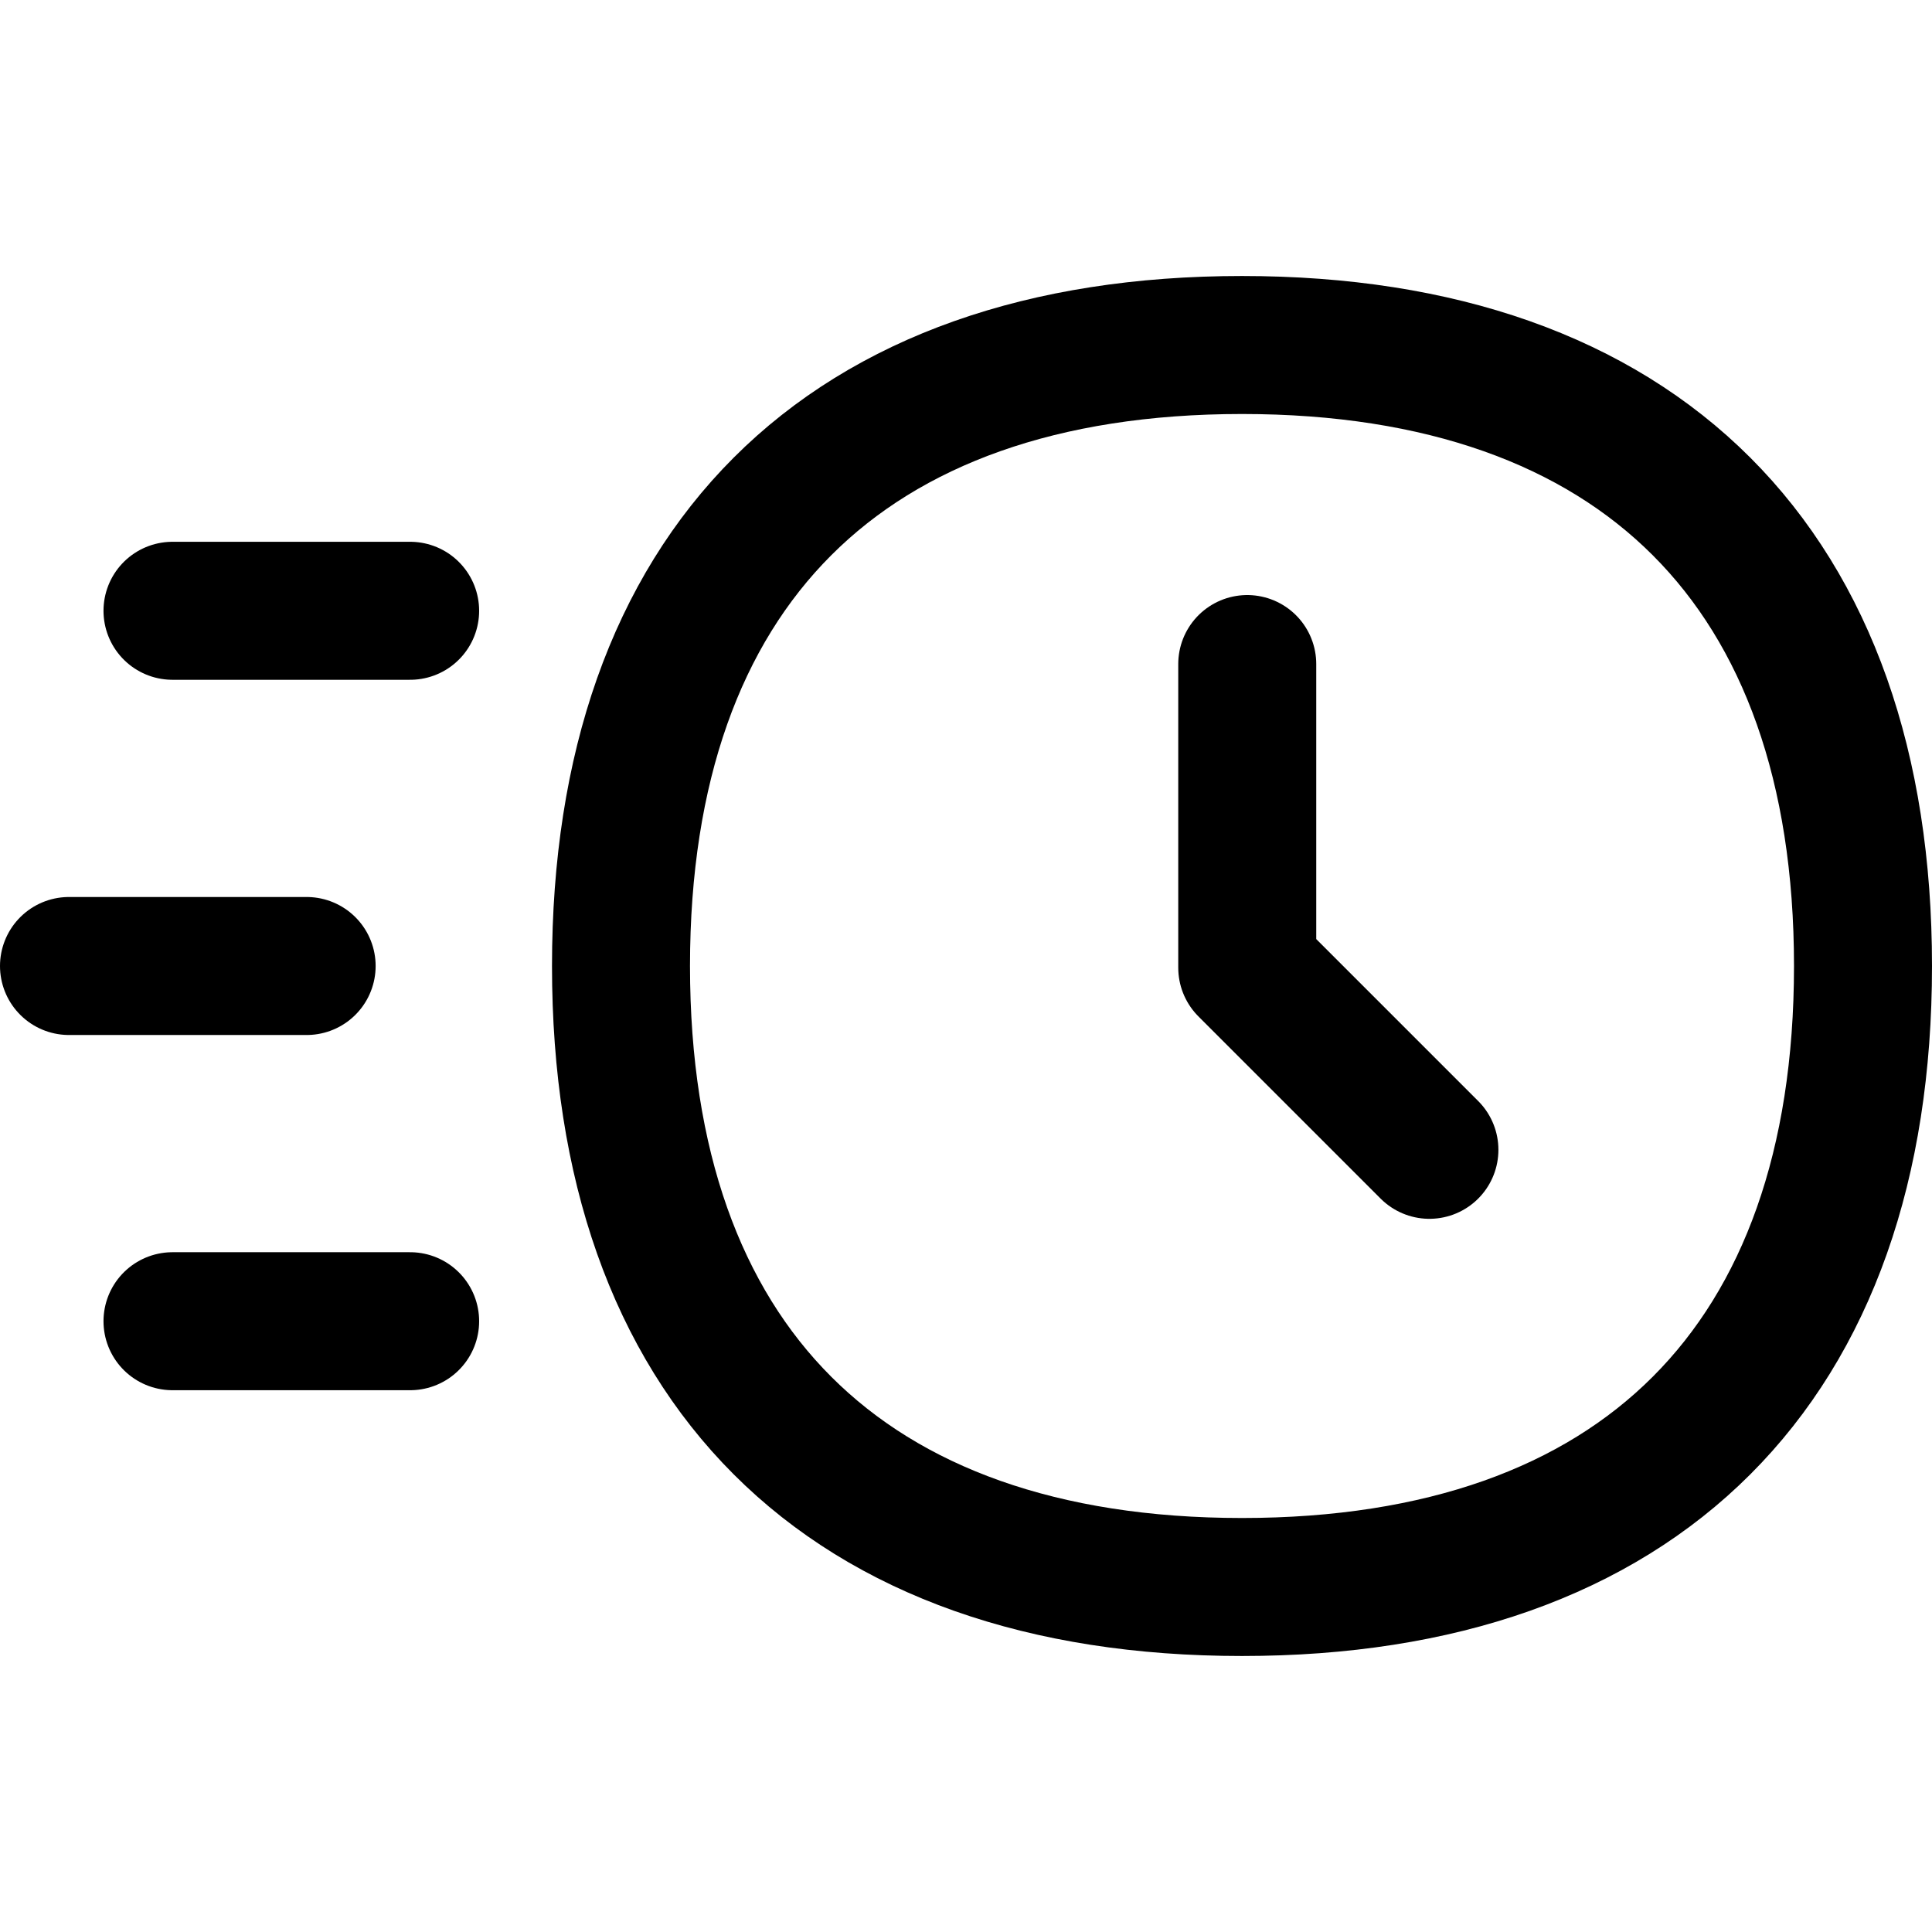
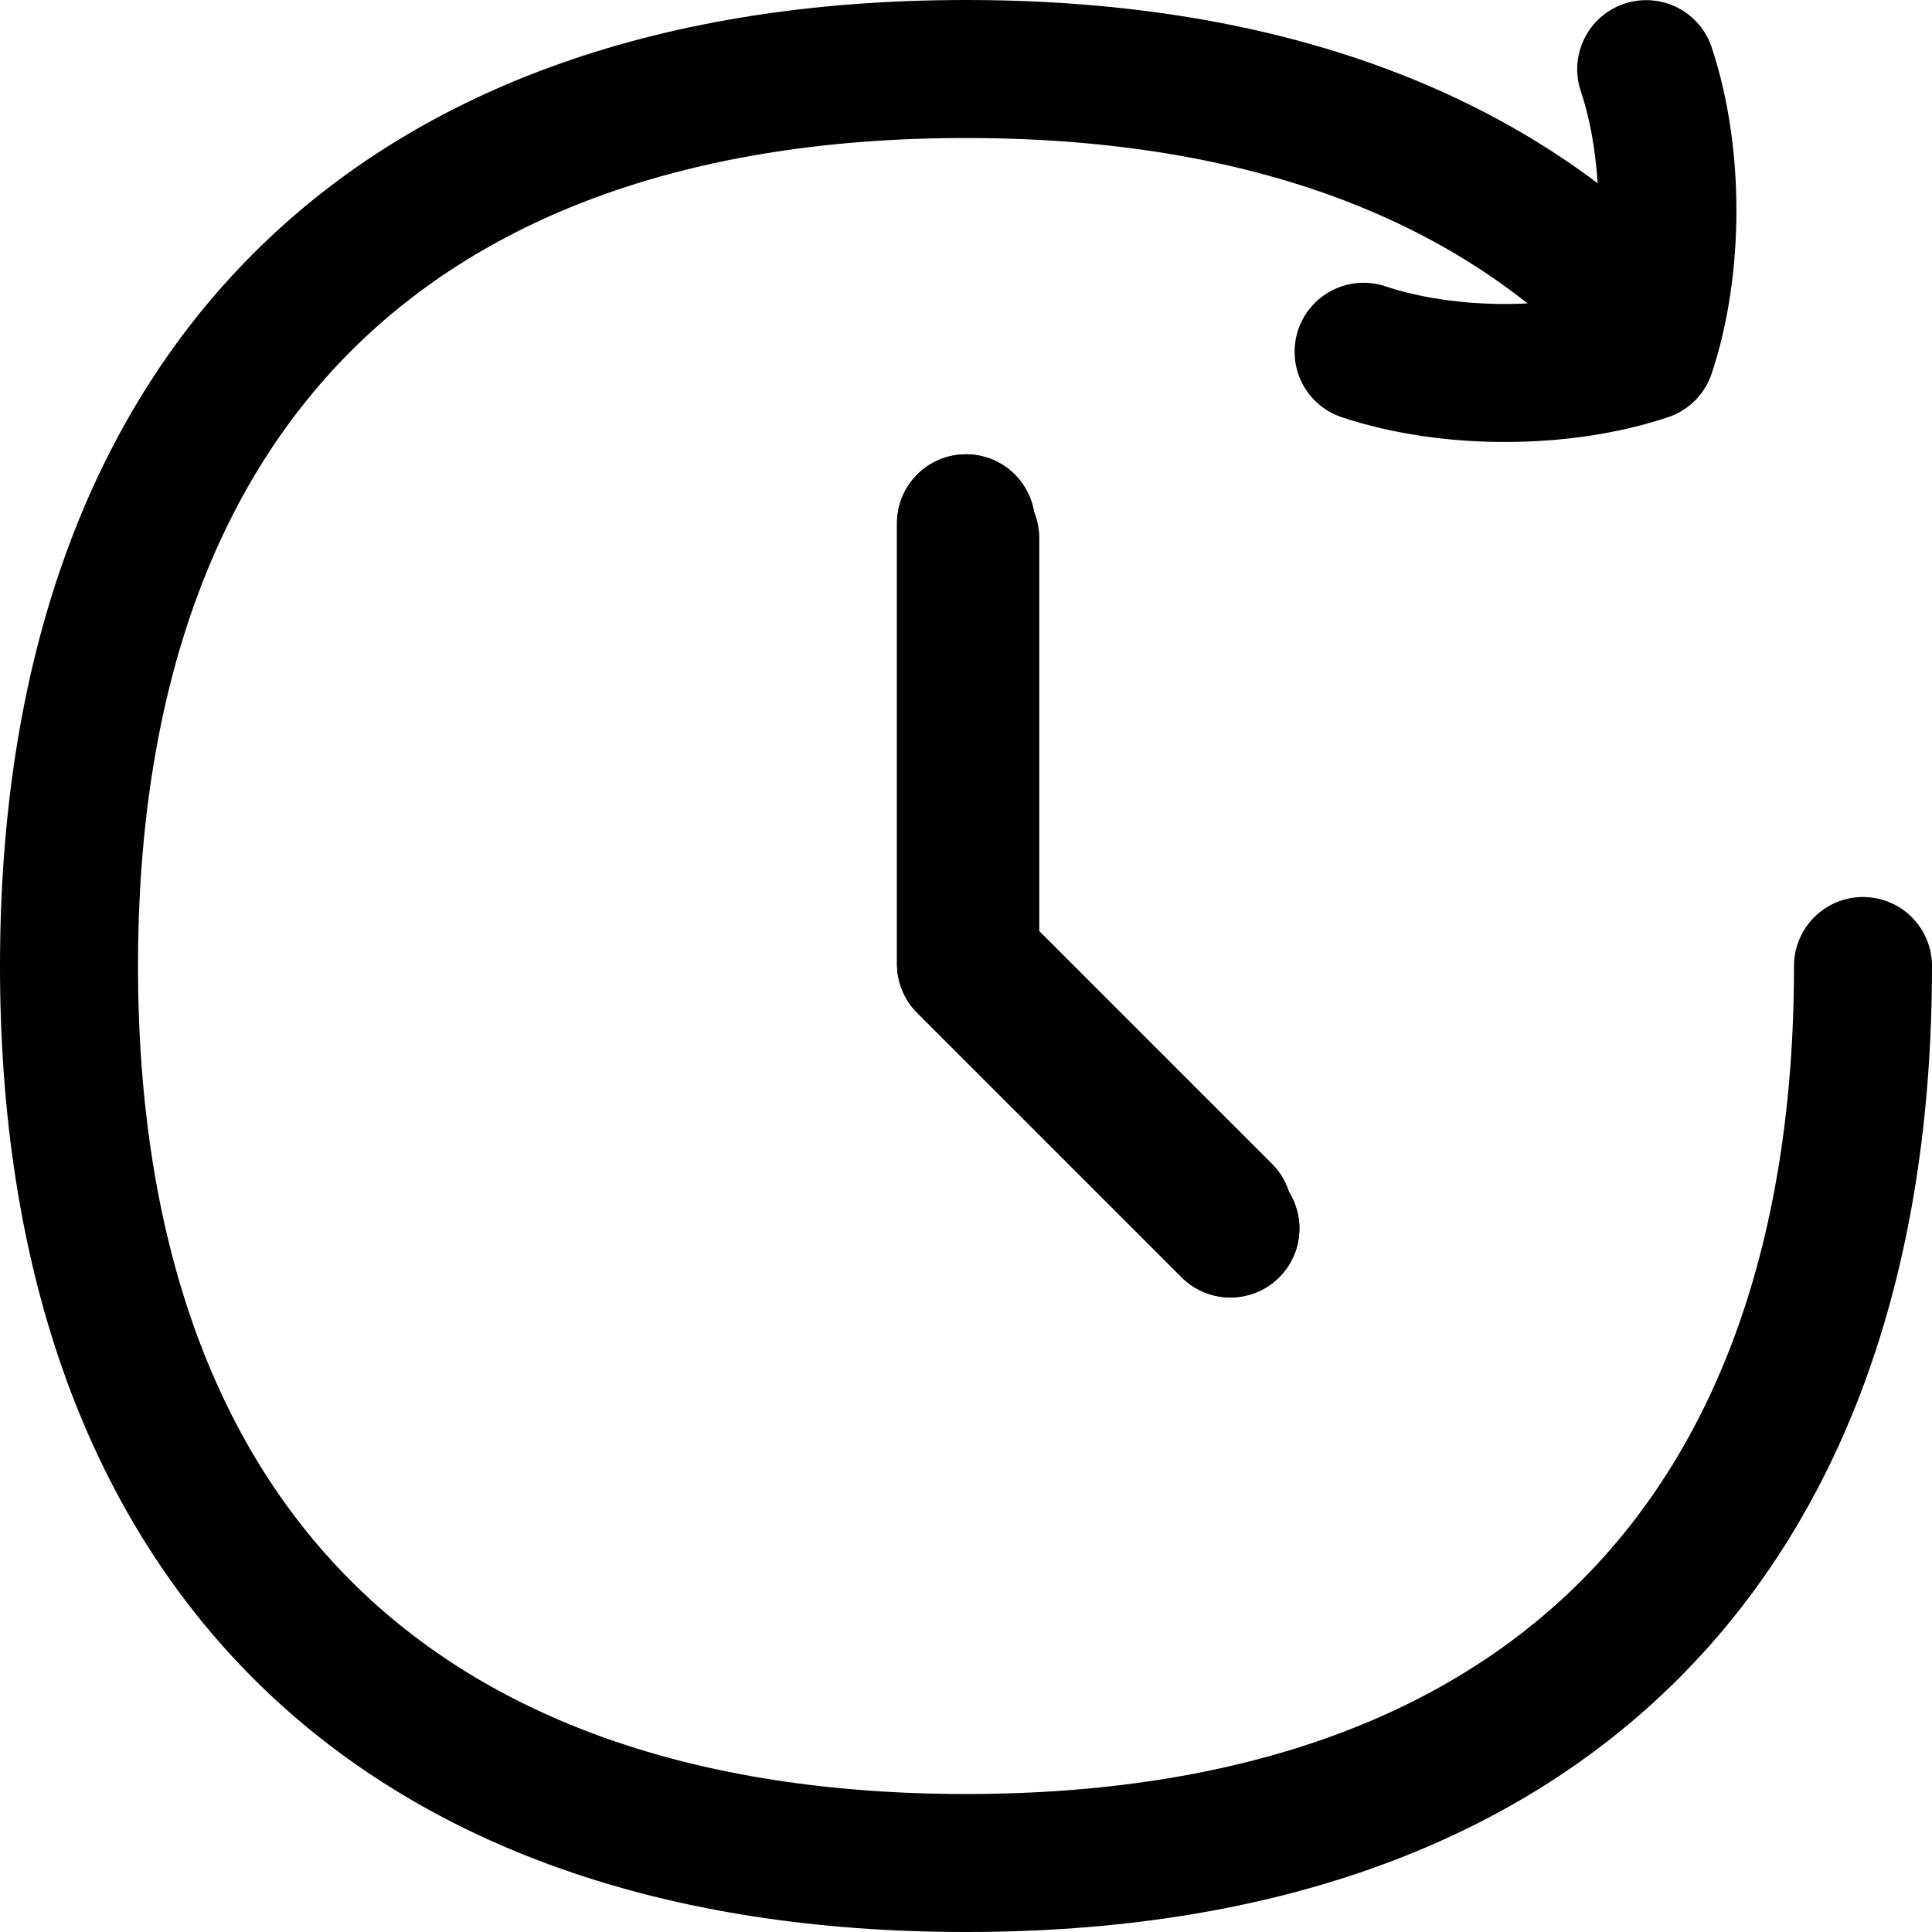
<svg xmlns="http://www.w3.org/2000/svg" fill="none" viewBox="0 0 14 14">
-   <path stroke="currentColor" stroke-linecap="round" stroke-linejoin="round" d="M9 11.5c-2.88 0 -4.5 -1.62 -4.5 -4.5s1.62 -4.5 4.5 -4.5c2.88 0 4.5 1.62 4.5 4.5s-1.62 4.5 -4.5 4.5Z" stroke-width="1" />
-   <path stroke="currentColor" stroke-linecap="round" stroke-linejoin="round" d="M9.038 4.812v2.2l1.32 1.32" stroke-width="1" />
-   <path stroke="currentColor" stroke-linecap="round" stroke-linejoin="round" d="m1.25 4.426 1.722 0" stroke-width="1" />
-   <path stroke="currentColor" stroke-linecap="round" stroke-linejoin="round" d="m0.5 7 1.722 0" stroke-width="1" />
-   <path stroke="currentColor" stroke-linecap="round" stroke-linejoin="round" d="m1.25 9.574 1.722 0" stroke-width="1" />
+   <g id="reset-clock--timer-countdown-clock">
+     <path id="Vector 12" stroke="currentColor" stroke-linecap="round" stroke-linejoin="round" d="M7.031 3.899v3.055l1.833 1.833" stroke-width="1" />
+     <path id="Vector" stroke="currentColor" stroke-linecap="round" stroke-linejoin="round" d="M13.5 7c0 4.16 -2.34 6.5 -6.5 6.5S0.5 11.16 0.5 7 2.84 0.5 7 0.5c2.178 0 3.858 0.642 4.963 1.85" stroke-width="1" />
+     <path id="Vector_2" stroke="currentColor" stroke-linecap="round" stroke-linejoin="round" d="M9.881 2.549c0.614 0.205 1.434 0.205 2.048 0 0.205 -0.614 0.205 -1.434 0 -2.048" stroke-width="1" />
+     <path id="Vector 14" stroke="currentColor" stroke-linecap="round" stroke-linejoin="round" d="M7 3.792v3.194l1.916 1.916" stroke-width="1" />
+     <path id="Vector 13" stroke="currentColor" stroke-linecap="round" stroke-linejoin="round" d="M7 3.792v3.194l1.916 1.916" stroke-width="1" />
+   </g>
</svg>
